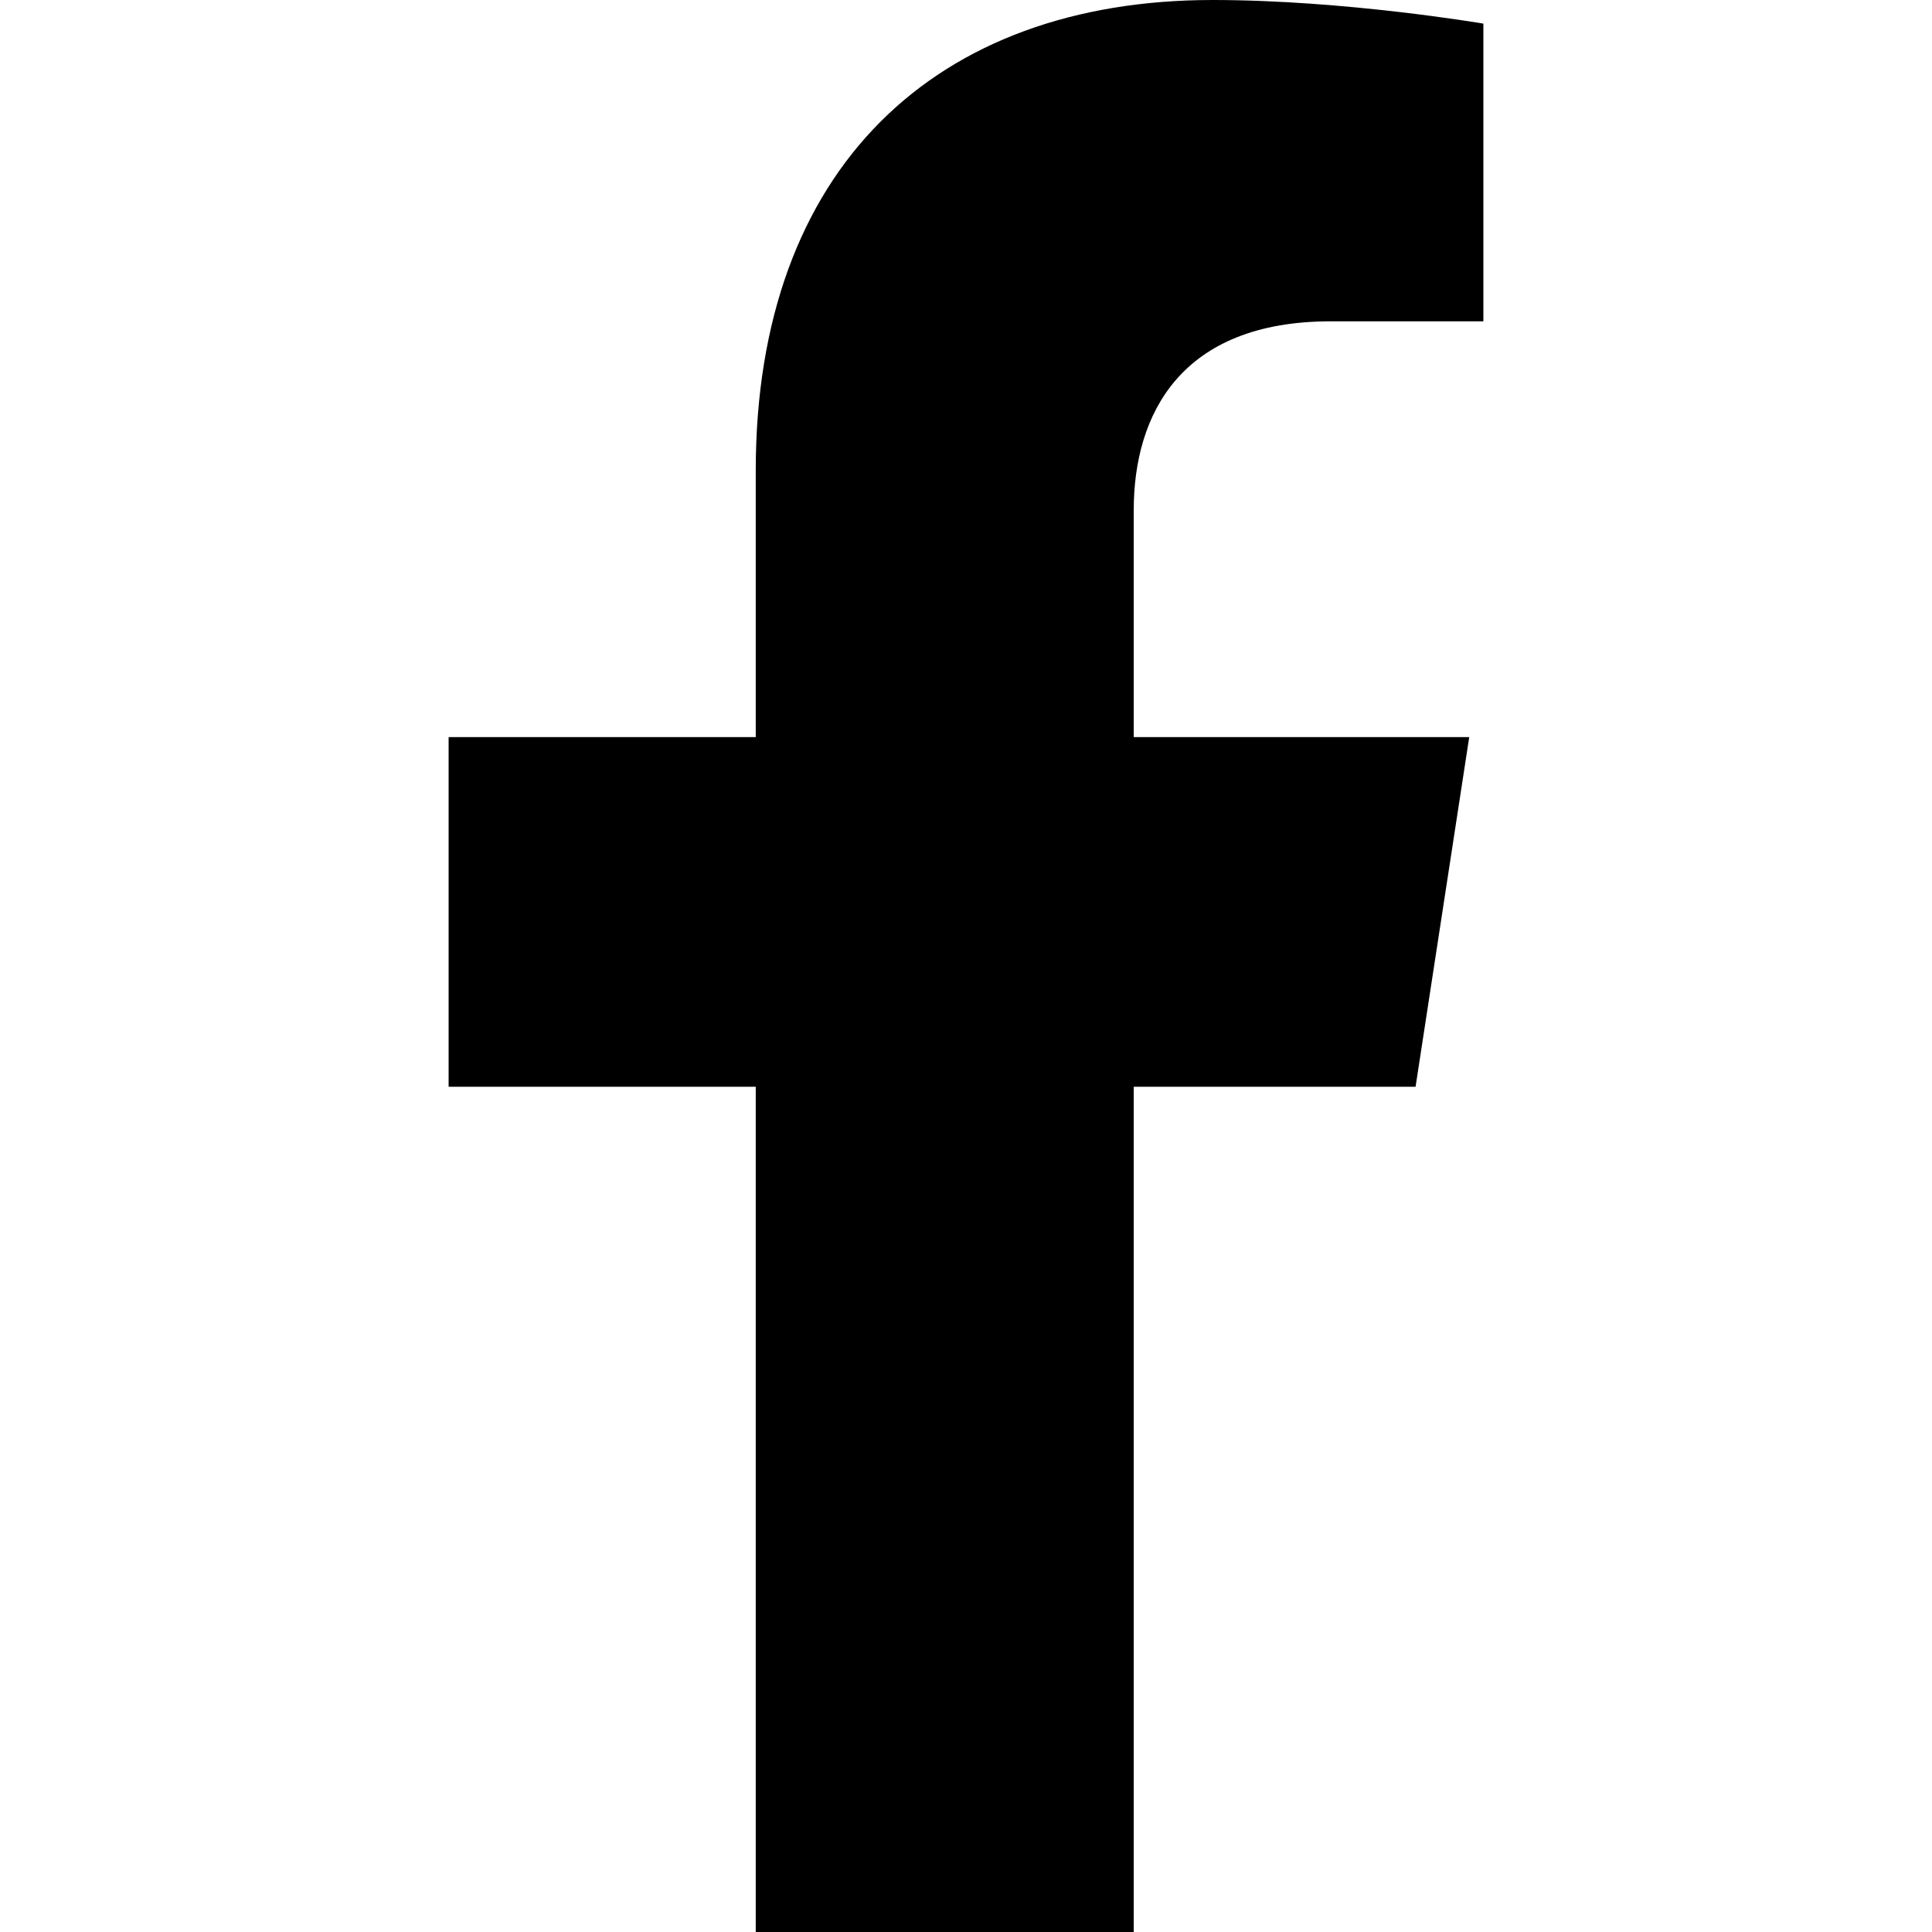
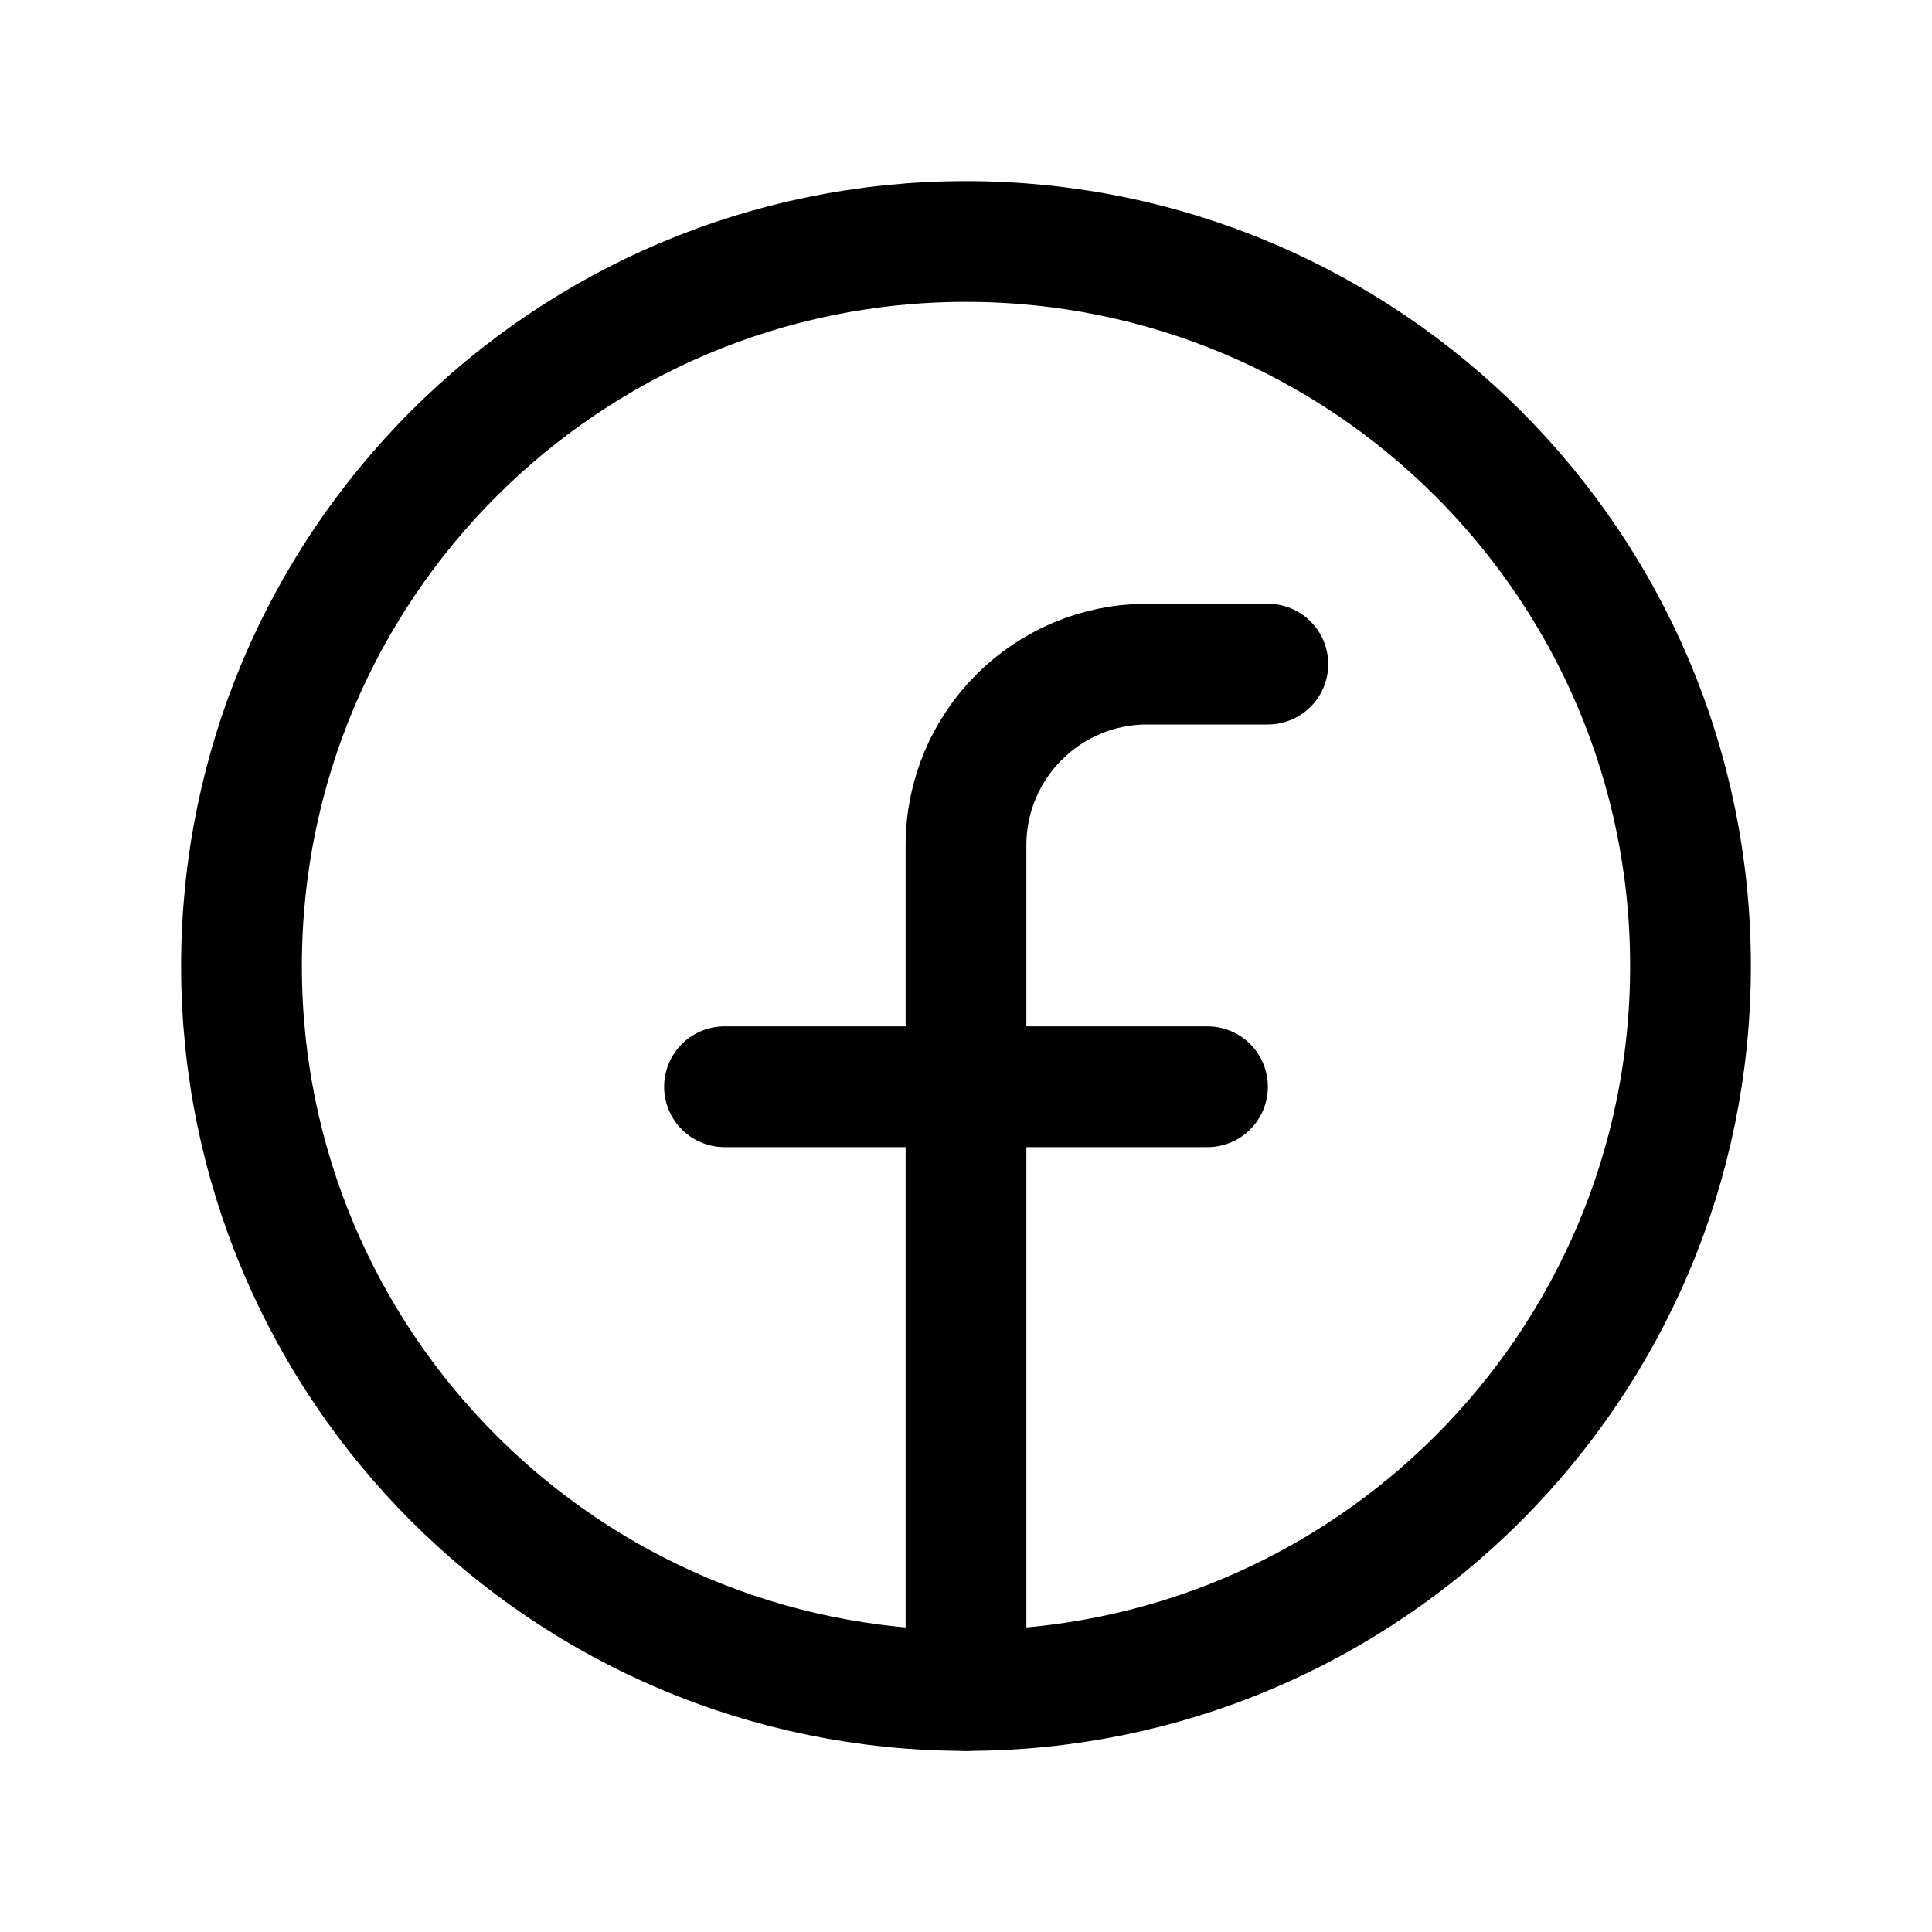
- <svg xmlns="http://www.w3.org/2000/svg" viewBox="0 0 320 512" width="24" height="24">
-   <path fill="currentColor" d="M279.14 288l14.22-92.66h-88.91v-60.13c0-25.35 12.42-50.06 52.24-50.06h40.42V6.26S260.43 0 225.36 0c-73.22 0-121.08 44.38-121.08 124.72v70.62H22.89V288h81.39v224h100.17V288z" />
+ <svg xmlns="http://www.w3.org/2000/svg" viewBox="0 0 256 256">
+   <rect width="256" height="256" fill="none" />
+   <circle cx="128" cy="128" r="96" fill="none" stroke="currentColor" stroke-linecap="round" stroke-linejoin="round" stroke-width="16" />
+   <path d="M168,88H152a24,24,0,0,0-24,24V224" fill="none" stroke="currentColor" stroke-linecap="round" stroke-linejoin="round" stroke-width="16" />
+   <line x1="96" y1="144" x2="160" y2="144" fill="none" stroke="currentColor" stroke-linecap="round" stroke-linejoin="round" stroke-width="16" />
</svg>
